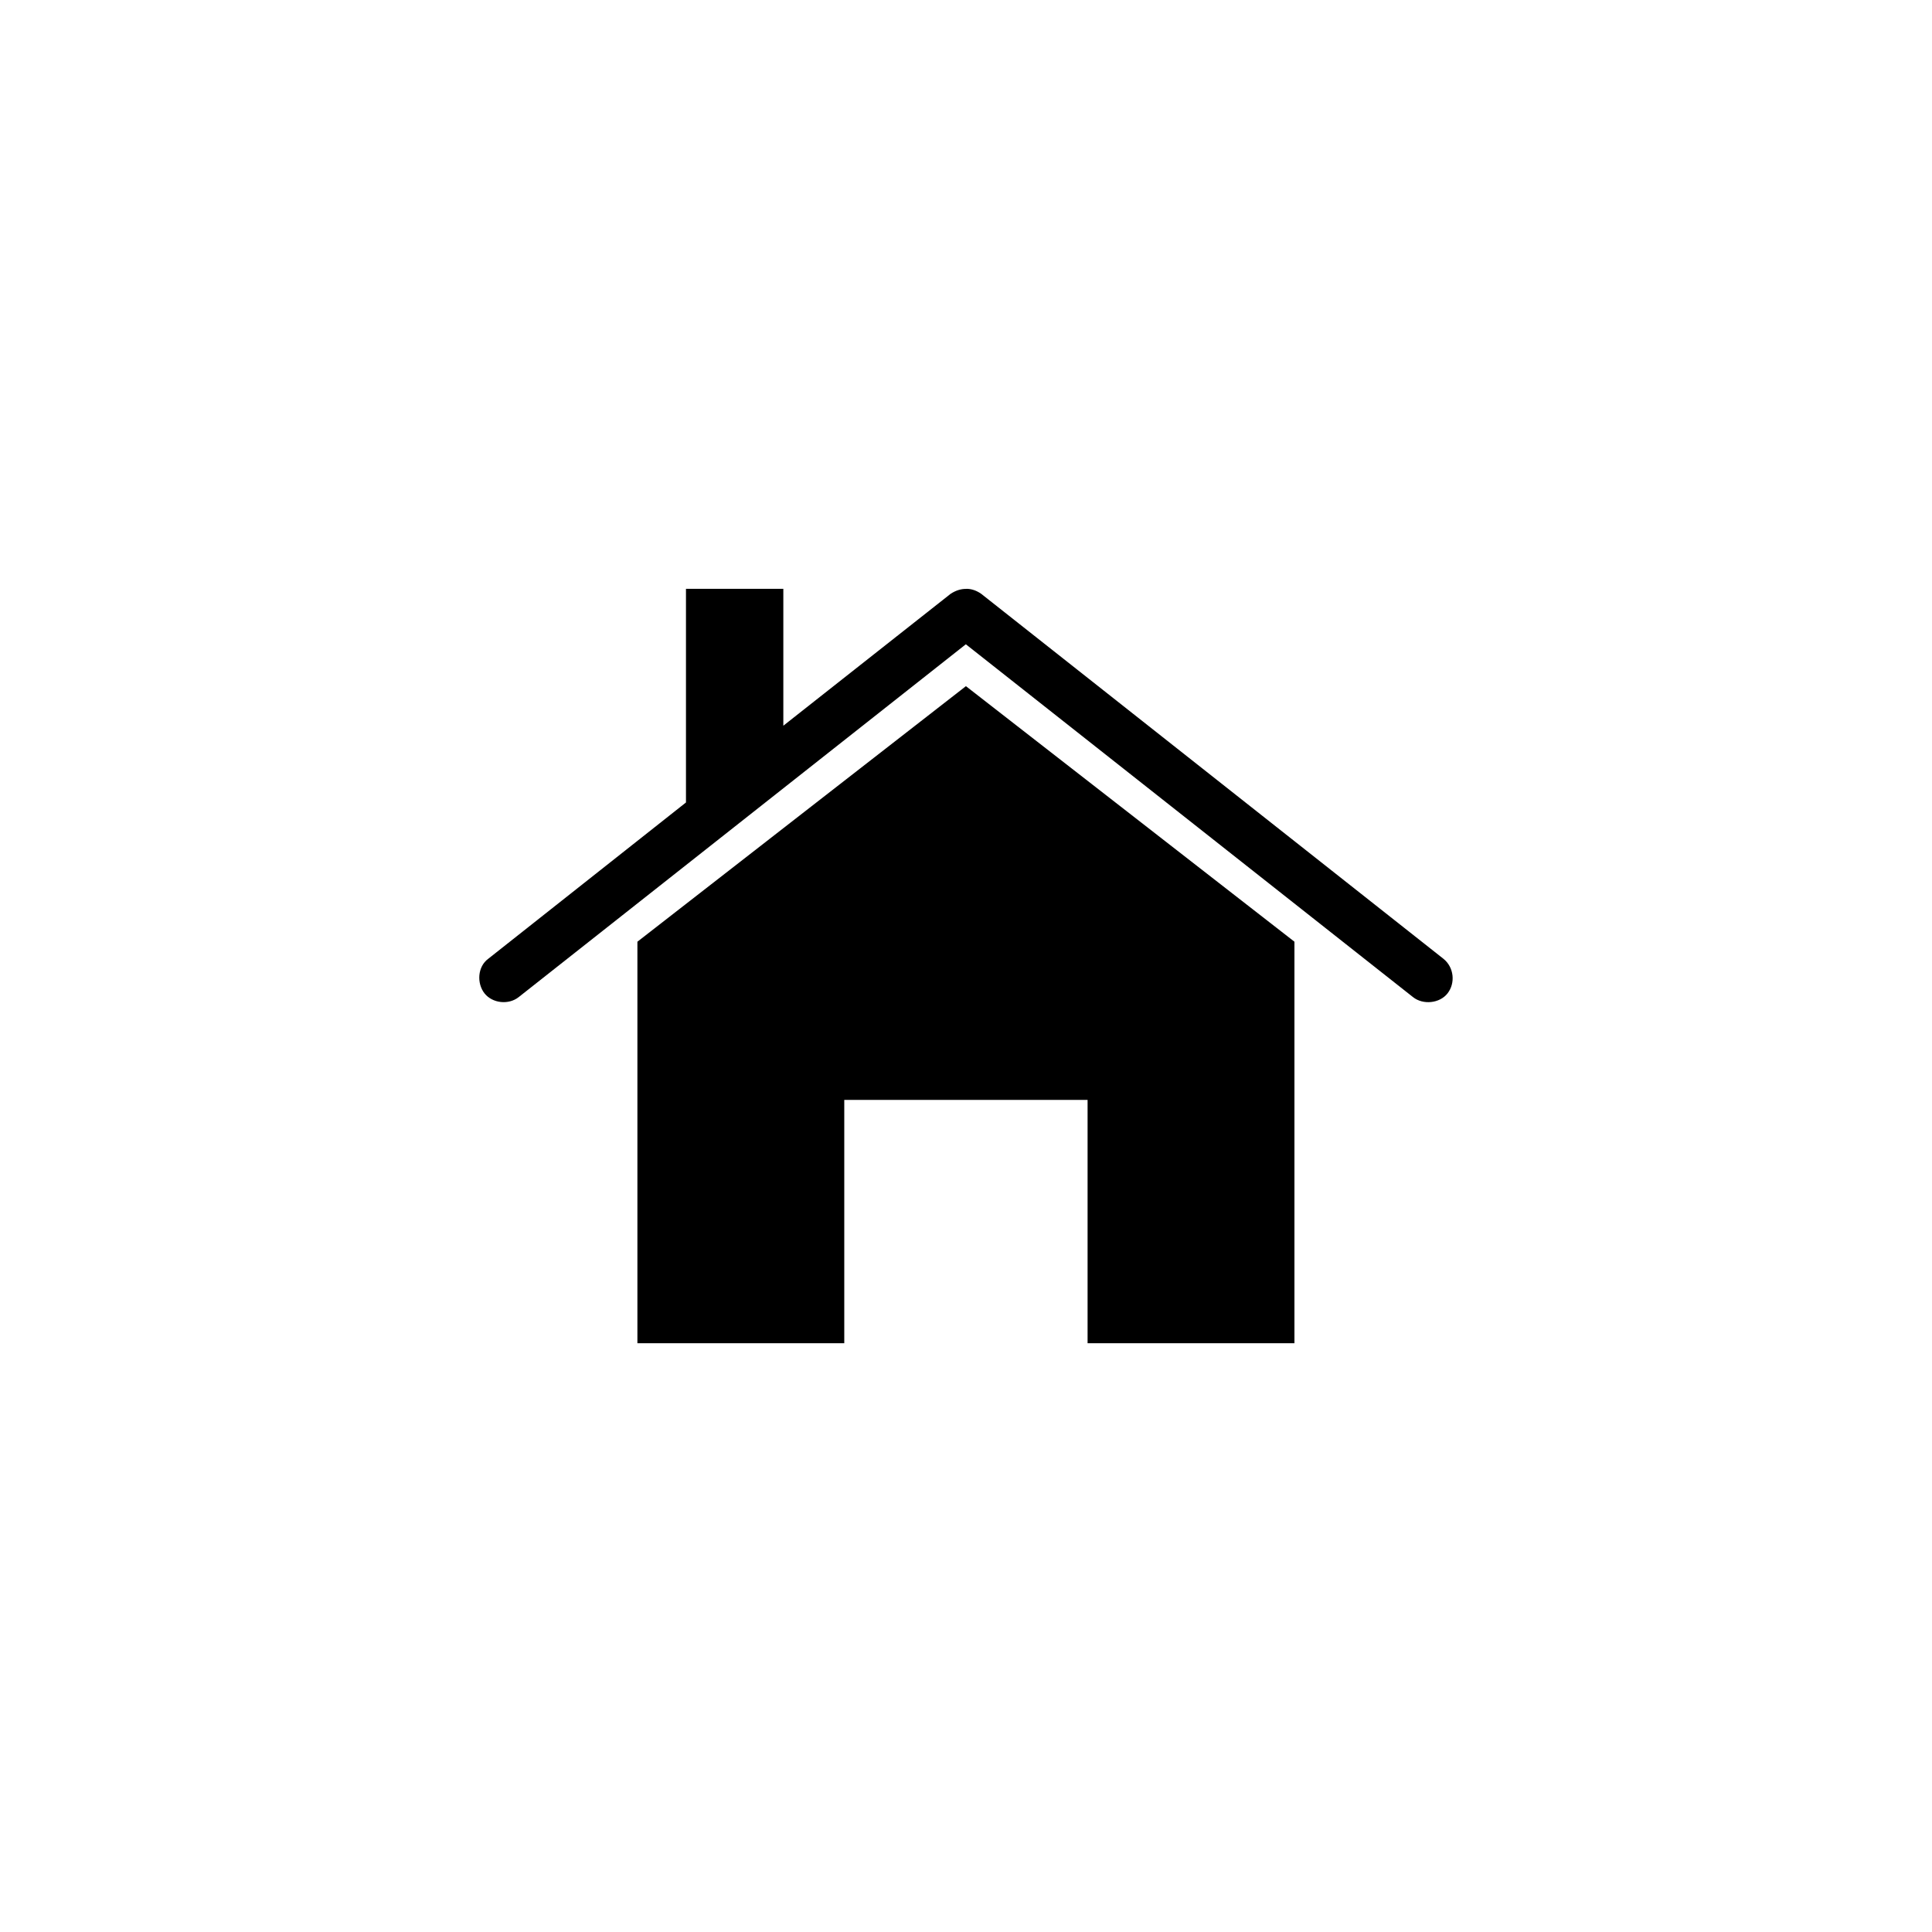
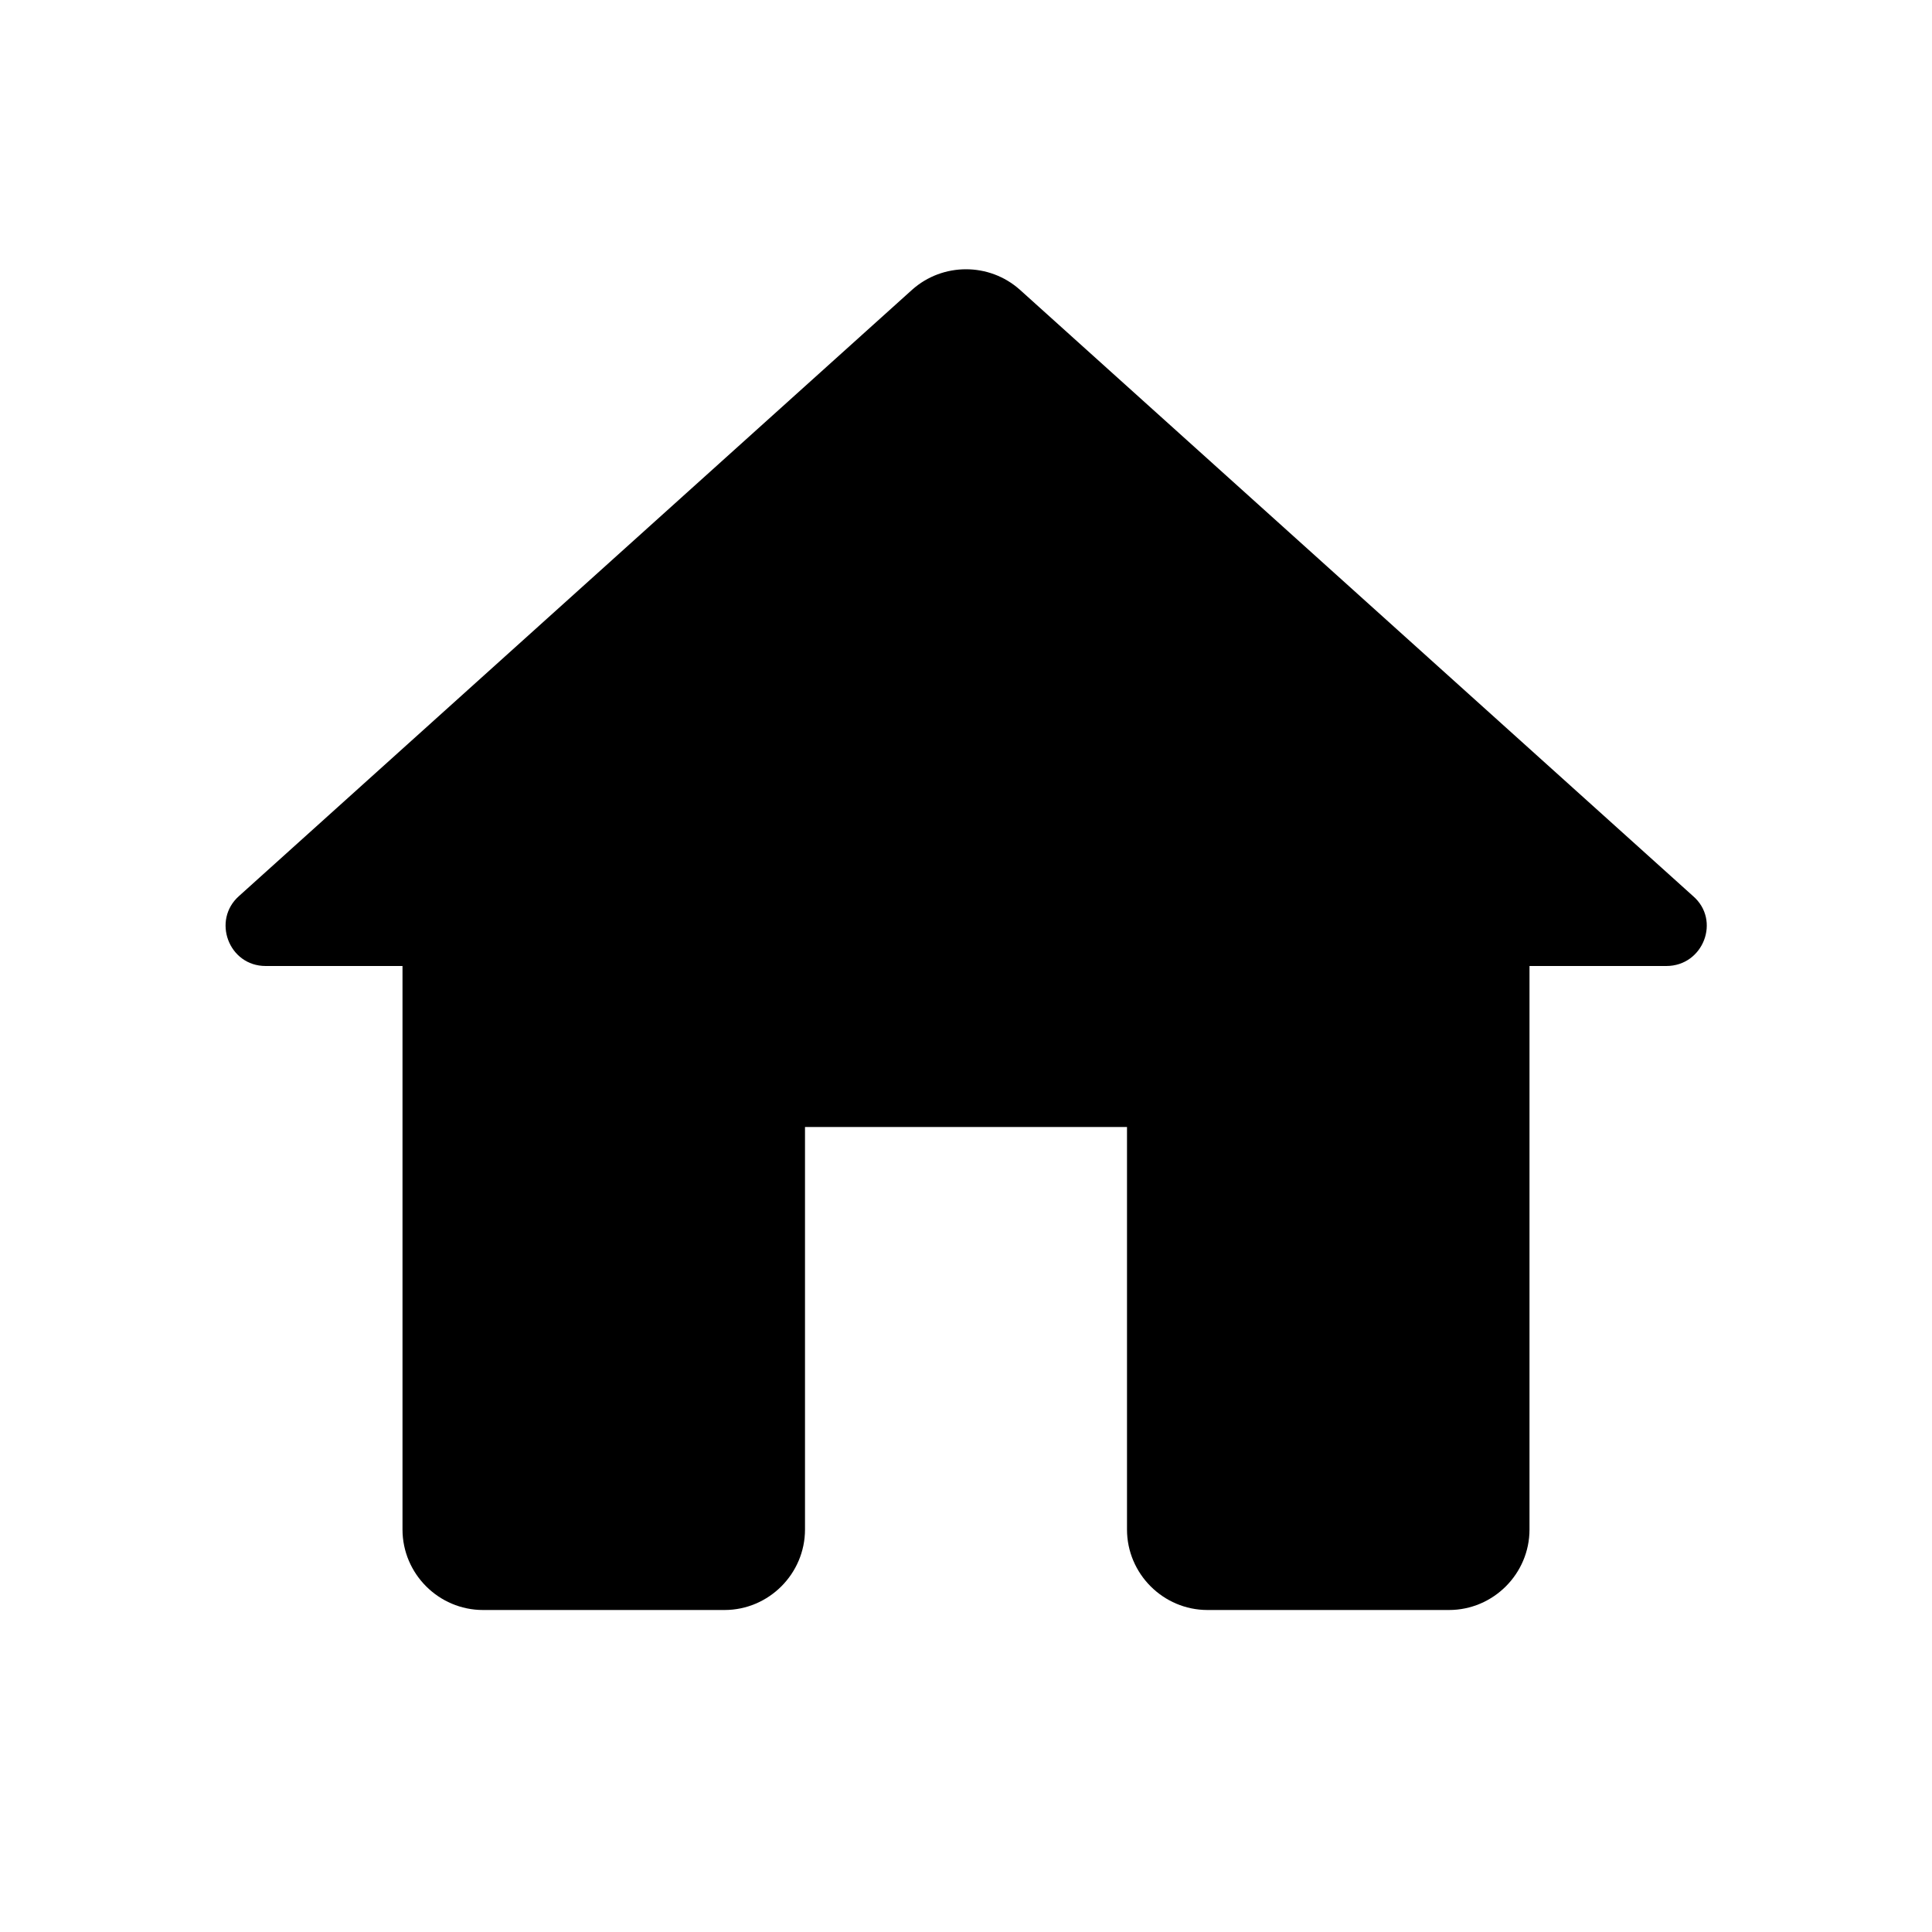
- <svg xmlns="http://www.w3.org/2000/svg" width="100pt" height="100pt" version="1.1" viewBox="0 0 100 100">
-   <path d="m50.035 30.477c0.266 0.004 0.512 0.094 0.746 0.254l23.93 18.895c0.551 0.441 0.629 1.258 0.215 1.789-0.406 0.523-1.27 0.609-1.789 0.195l-23.145-18.262-23.145 18.262c-0.52 0.414-1.359 0.324-1.77-0.195-0.406-0.52-0.363-1.379 0.195-1.789l10.234-8.09v-11.059h5.039v7.086l8.66-6.828c0.281-0.184 0.562-0.262 0.828-0.254zm-0.039 5.039 17.004 13.227v20.781h-10.707v-12.594h-12.594v12.594h-10.707v-20.781z" />
+ <svg xmlns="http://www.w3.org/2000/svg" version="1.1" viewBox="0 0 24 24">
+   <path d="M10 19v-5h4v5c0 .55.45 1 1 1h3c.55 0 1-.45 1-1v-7h1.7c.46 0 .68-.57.33-.87L12.67 3.6c-.38-.34-.96-.34-1.34 0l-8.36 7.53c-.34.3-.13.87.33.87H5v7c0 .55.45 1 1 1h3c.55 0 1-.45 1-1" />
</svg>
